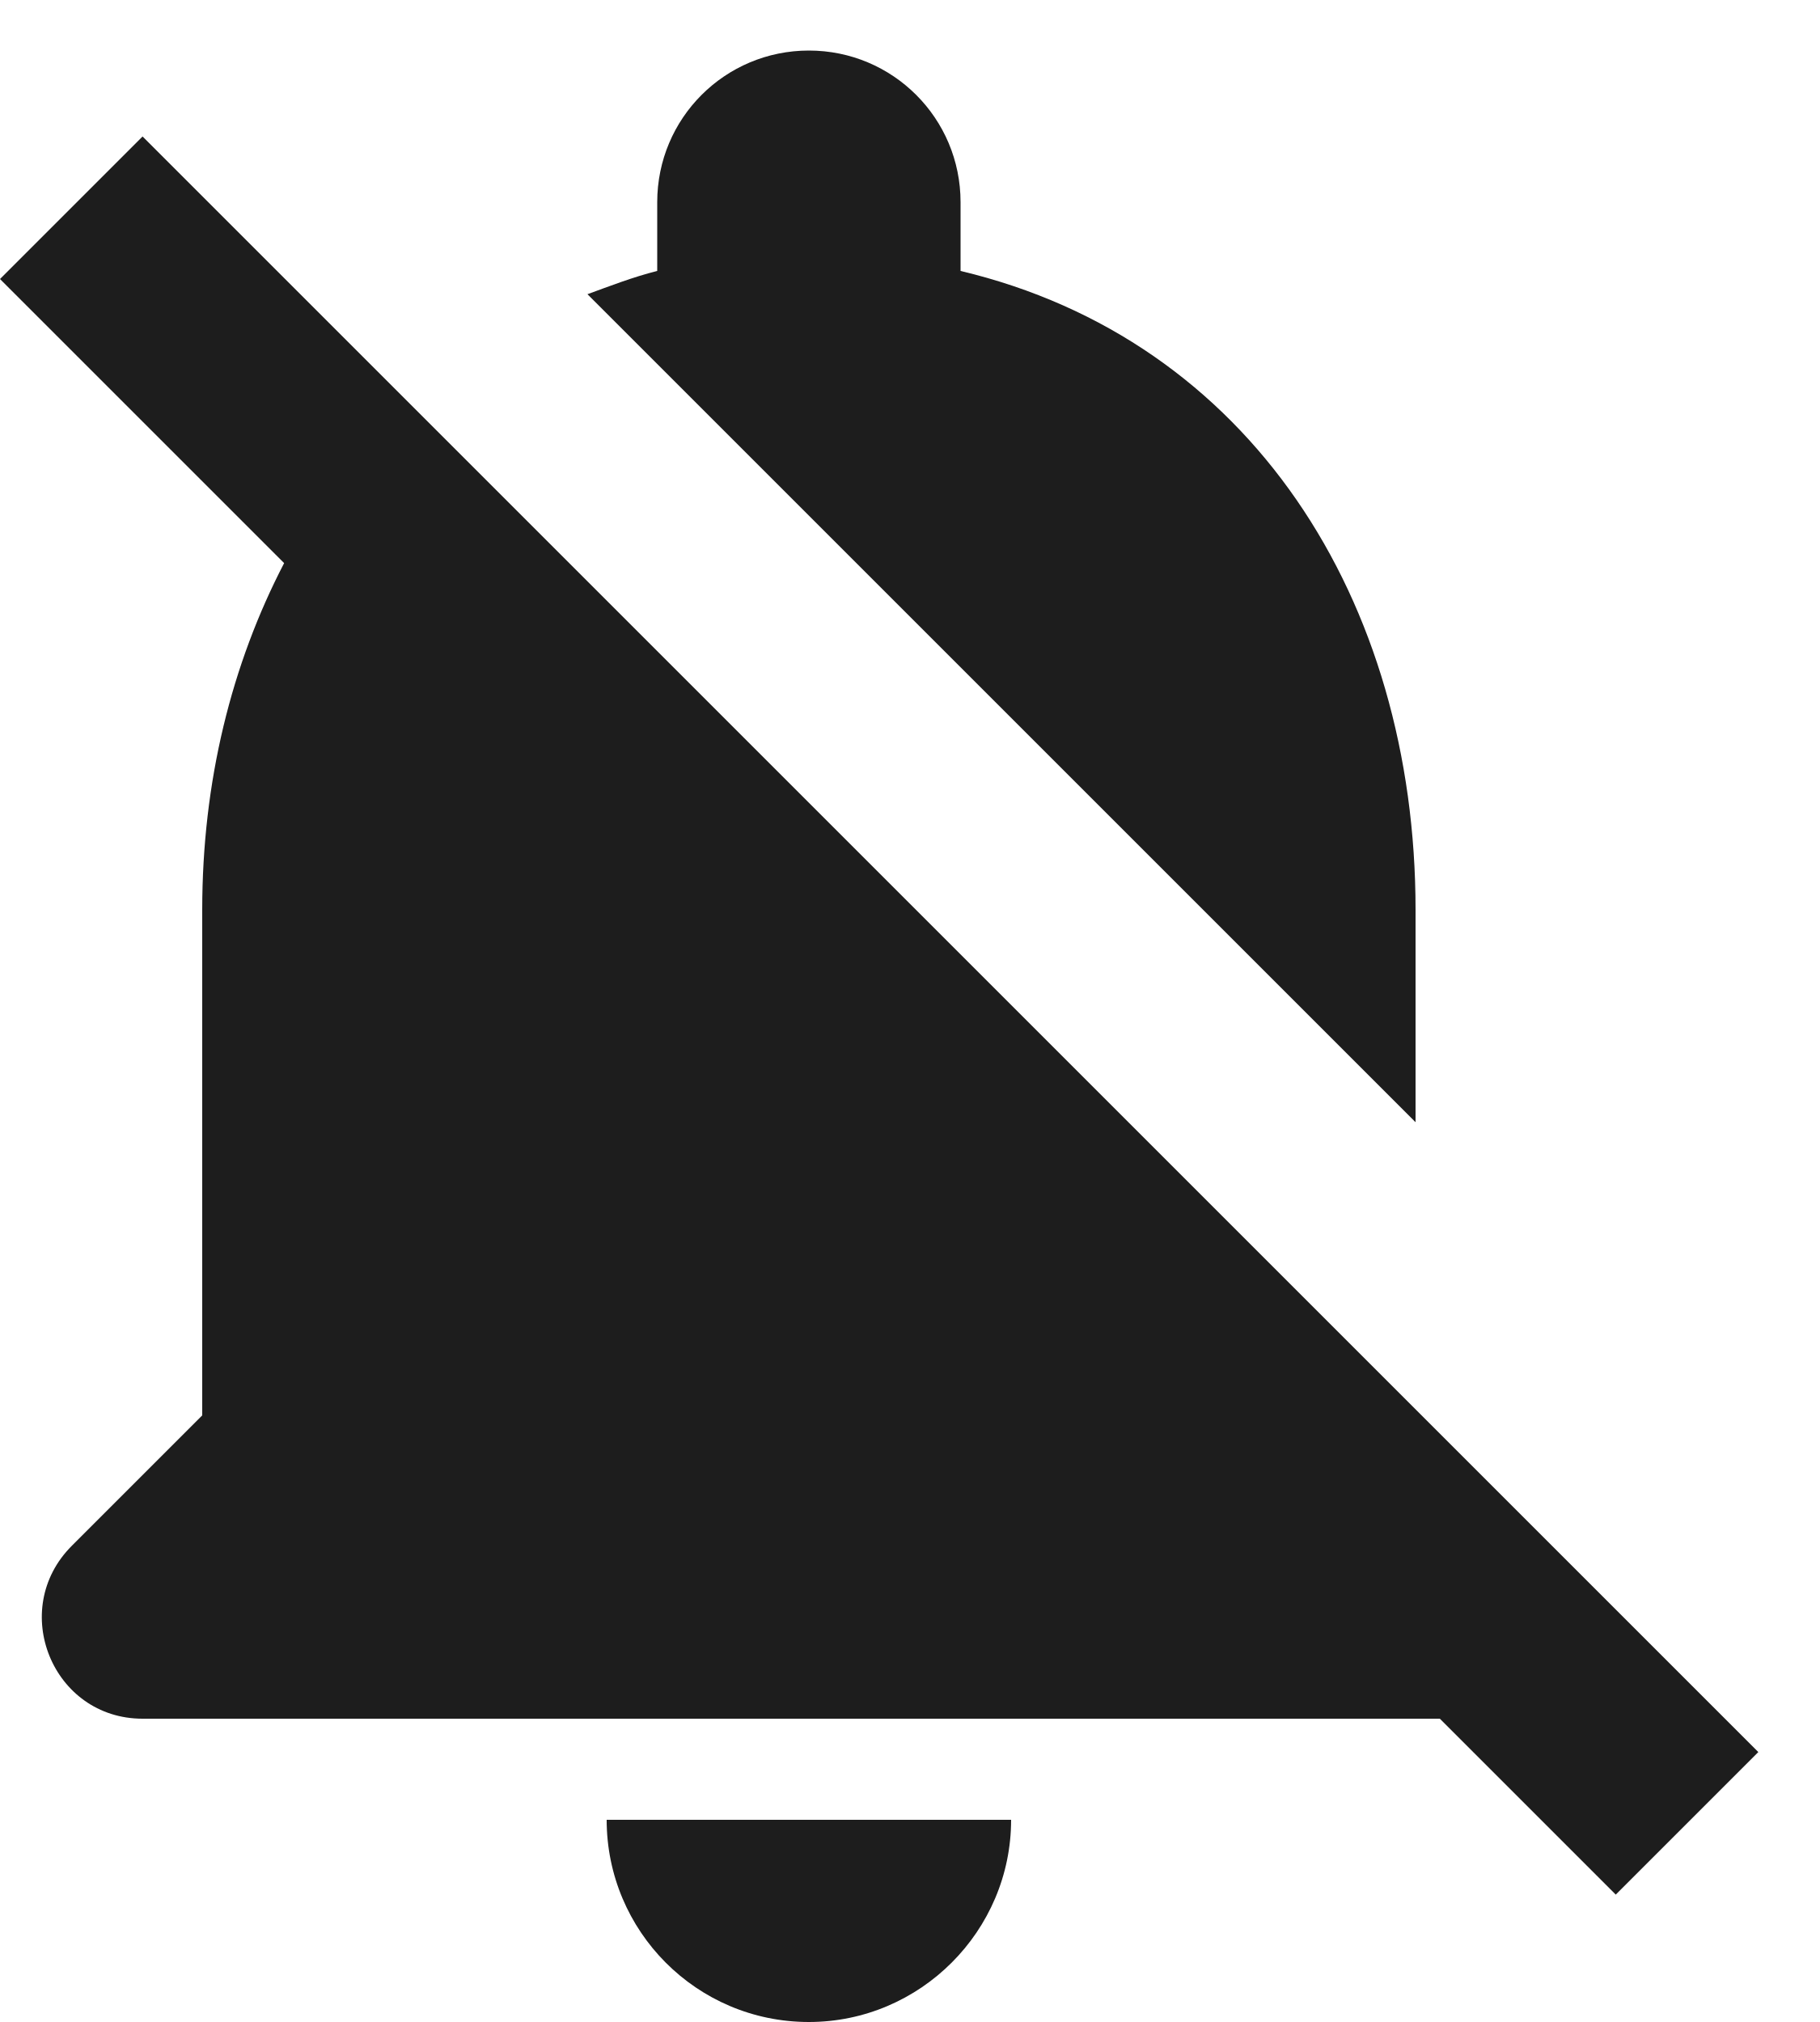
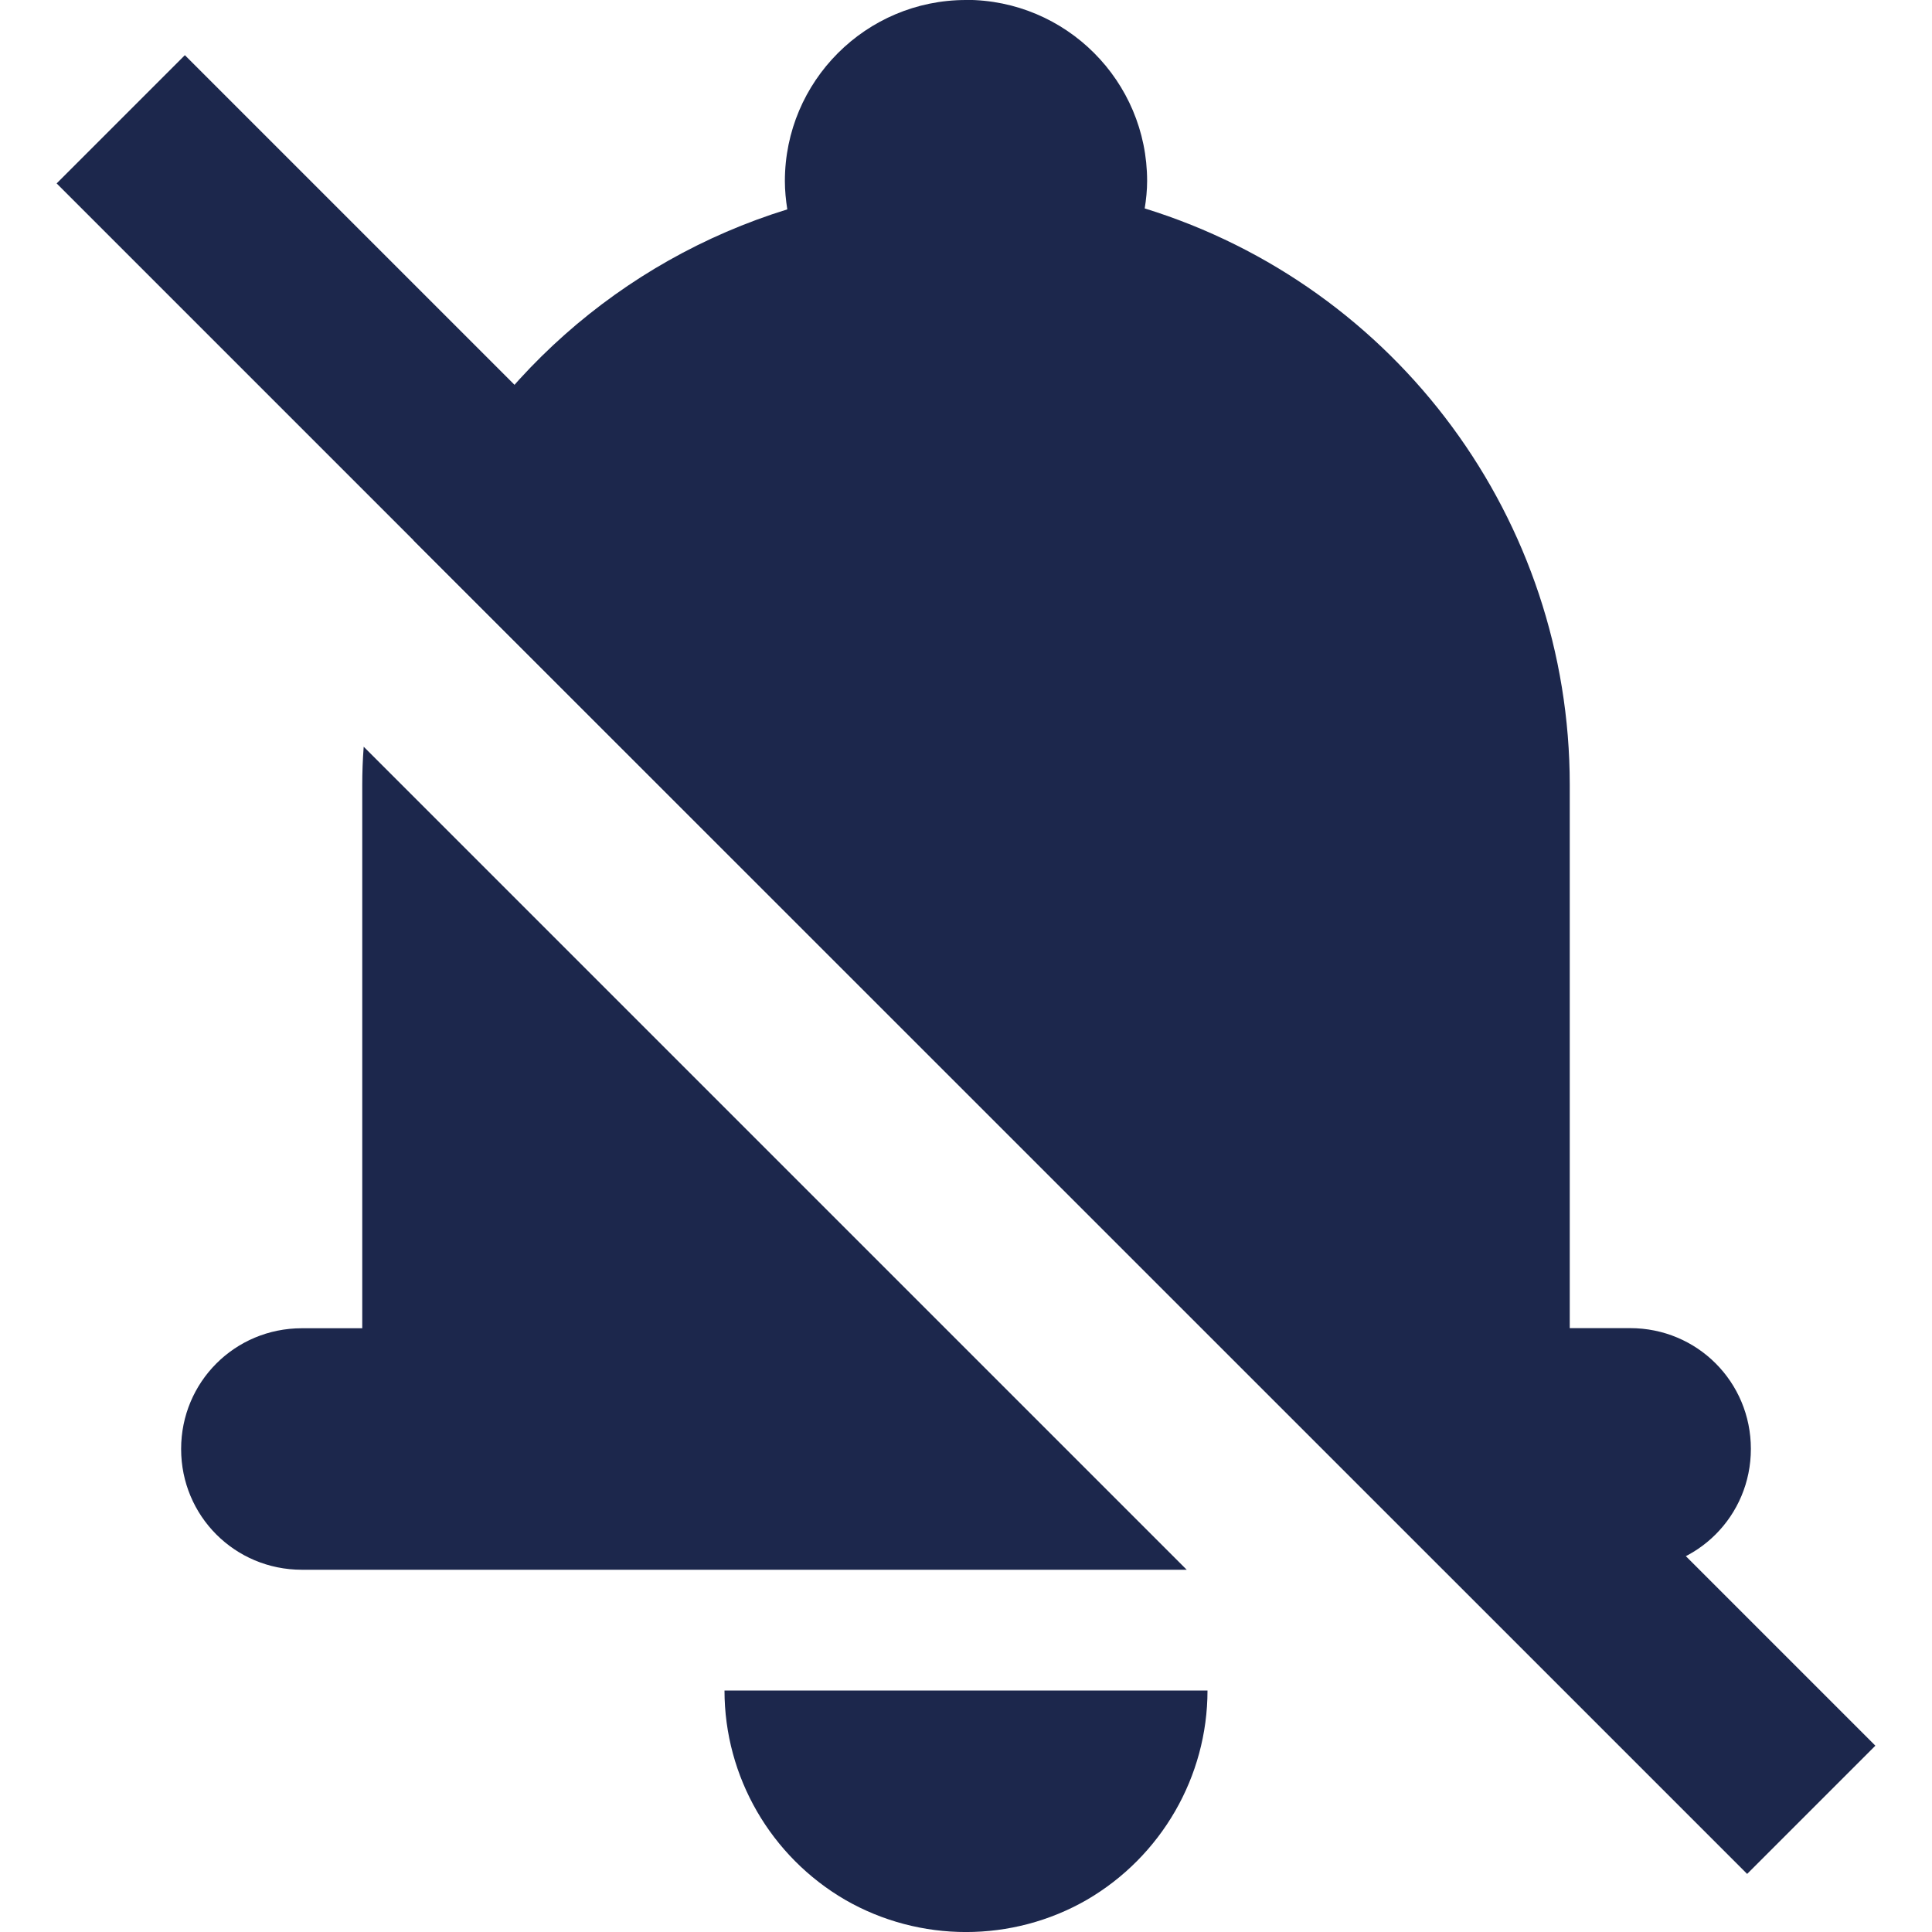
- <svg xmlns="http://www.w3.org/2000/svg" width="18px" height="20px" viewBox="0 0 18 20" version="1.1">
-   <g id="Icons" stroke="none" stroke-width="1" fill="none" fill-rule="evenodd">
-     <g id="Rounded" transform="translate(-342, -4100)">
-       <g id="Social" transform="translate(100, 4044)">
-         <g id="-Round-/-Social-/-notifications_off" transform="translate(238, 54)">
-           <g>
-             <polygon id="Path" points="0 0 24 0 24 24 0 24" />
-             <path d="M12,22 C13.1,22 14,21.1 14,20 L10,20 C10,21.1 10.89,22 12,22 Z M18,11 C18,7.93 16.36,5.36 13.5,4.68 L13.5,4 C13.5,3.17 12.83,2.5 12,2.5 C11.17,2.5 10.5,3.17 10.5,4 L10.5,4.68 C10.26,4.74 10.03,4.83 9.81,4.91 L18,13.1 L18,11 Z M5.41,3.35 L4,4.76 L6.81,7.57 C6.29,8.57 6,9.73 6,11 L6,16 L4.71,17.29 C4.08,17.92 4.52,19 5.41,19 L18.24,19 L19.98,20.74 L21.39,19.33 L5.41,3.35 Z" id="🔹-Icon-Color" fill="#1D1D1D" />
-           </g>
-         </g>
-       </g>
-     </g>
+ <svg xmlns="http://www.w3.org/2000/svg" width="800px" height="800px" viewBox="0 0 16 16">
+   <g fill="#1C274C">
+     <path d="m 8 0 c -0.828 0 -1.5 0.672 -1.5 1.5 c 0 0.078 0.008 0.156 0.02 0.234 c -1.379 0.426 -2.504 1.426 -3.094 2.742 l 8.527 8.523 h 1.547 c 0.555 0 1 -0.445 1 -1 s -0.445 -1 -1 -1 h -0.5 v -4.5 c 0 -2.191 -1.426 -4.125 -3.52 -4.773 c 0.012 -0.074 0.02 -0.152 0.02 -0.227 c 0 -0.828 -0.672 -1.5 -1.5 -1.5 z m -4.988 6.184 c -0.008 0.105 -0.012 0.211 -0.012 0.316 v 4.5 h -0.5 c -0.555 0 -1 0.445 -1 1 s 0.445 1 1 1 h 7.328 z m 2.988 7.816 c 0 0.715 0.383 1.375 1 1.734 c 0.617 0.355 1.383 0.355 2 0 c 0.617 -0.359 1 -1.02 1 -1.734 z m 0 0" />
+     <path d="m 1.531 0.457 l -1.062 1.062 l 14 14 l 1.062 -1.062 z m 0 0" />
  </g>
</svg>
